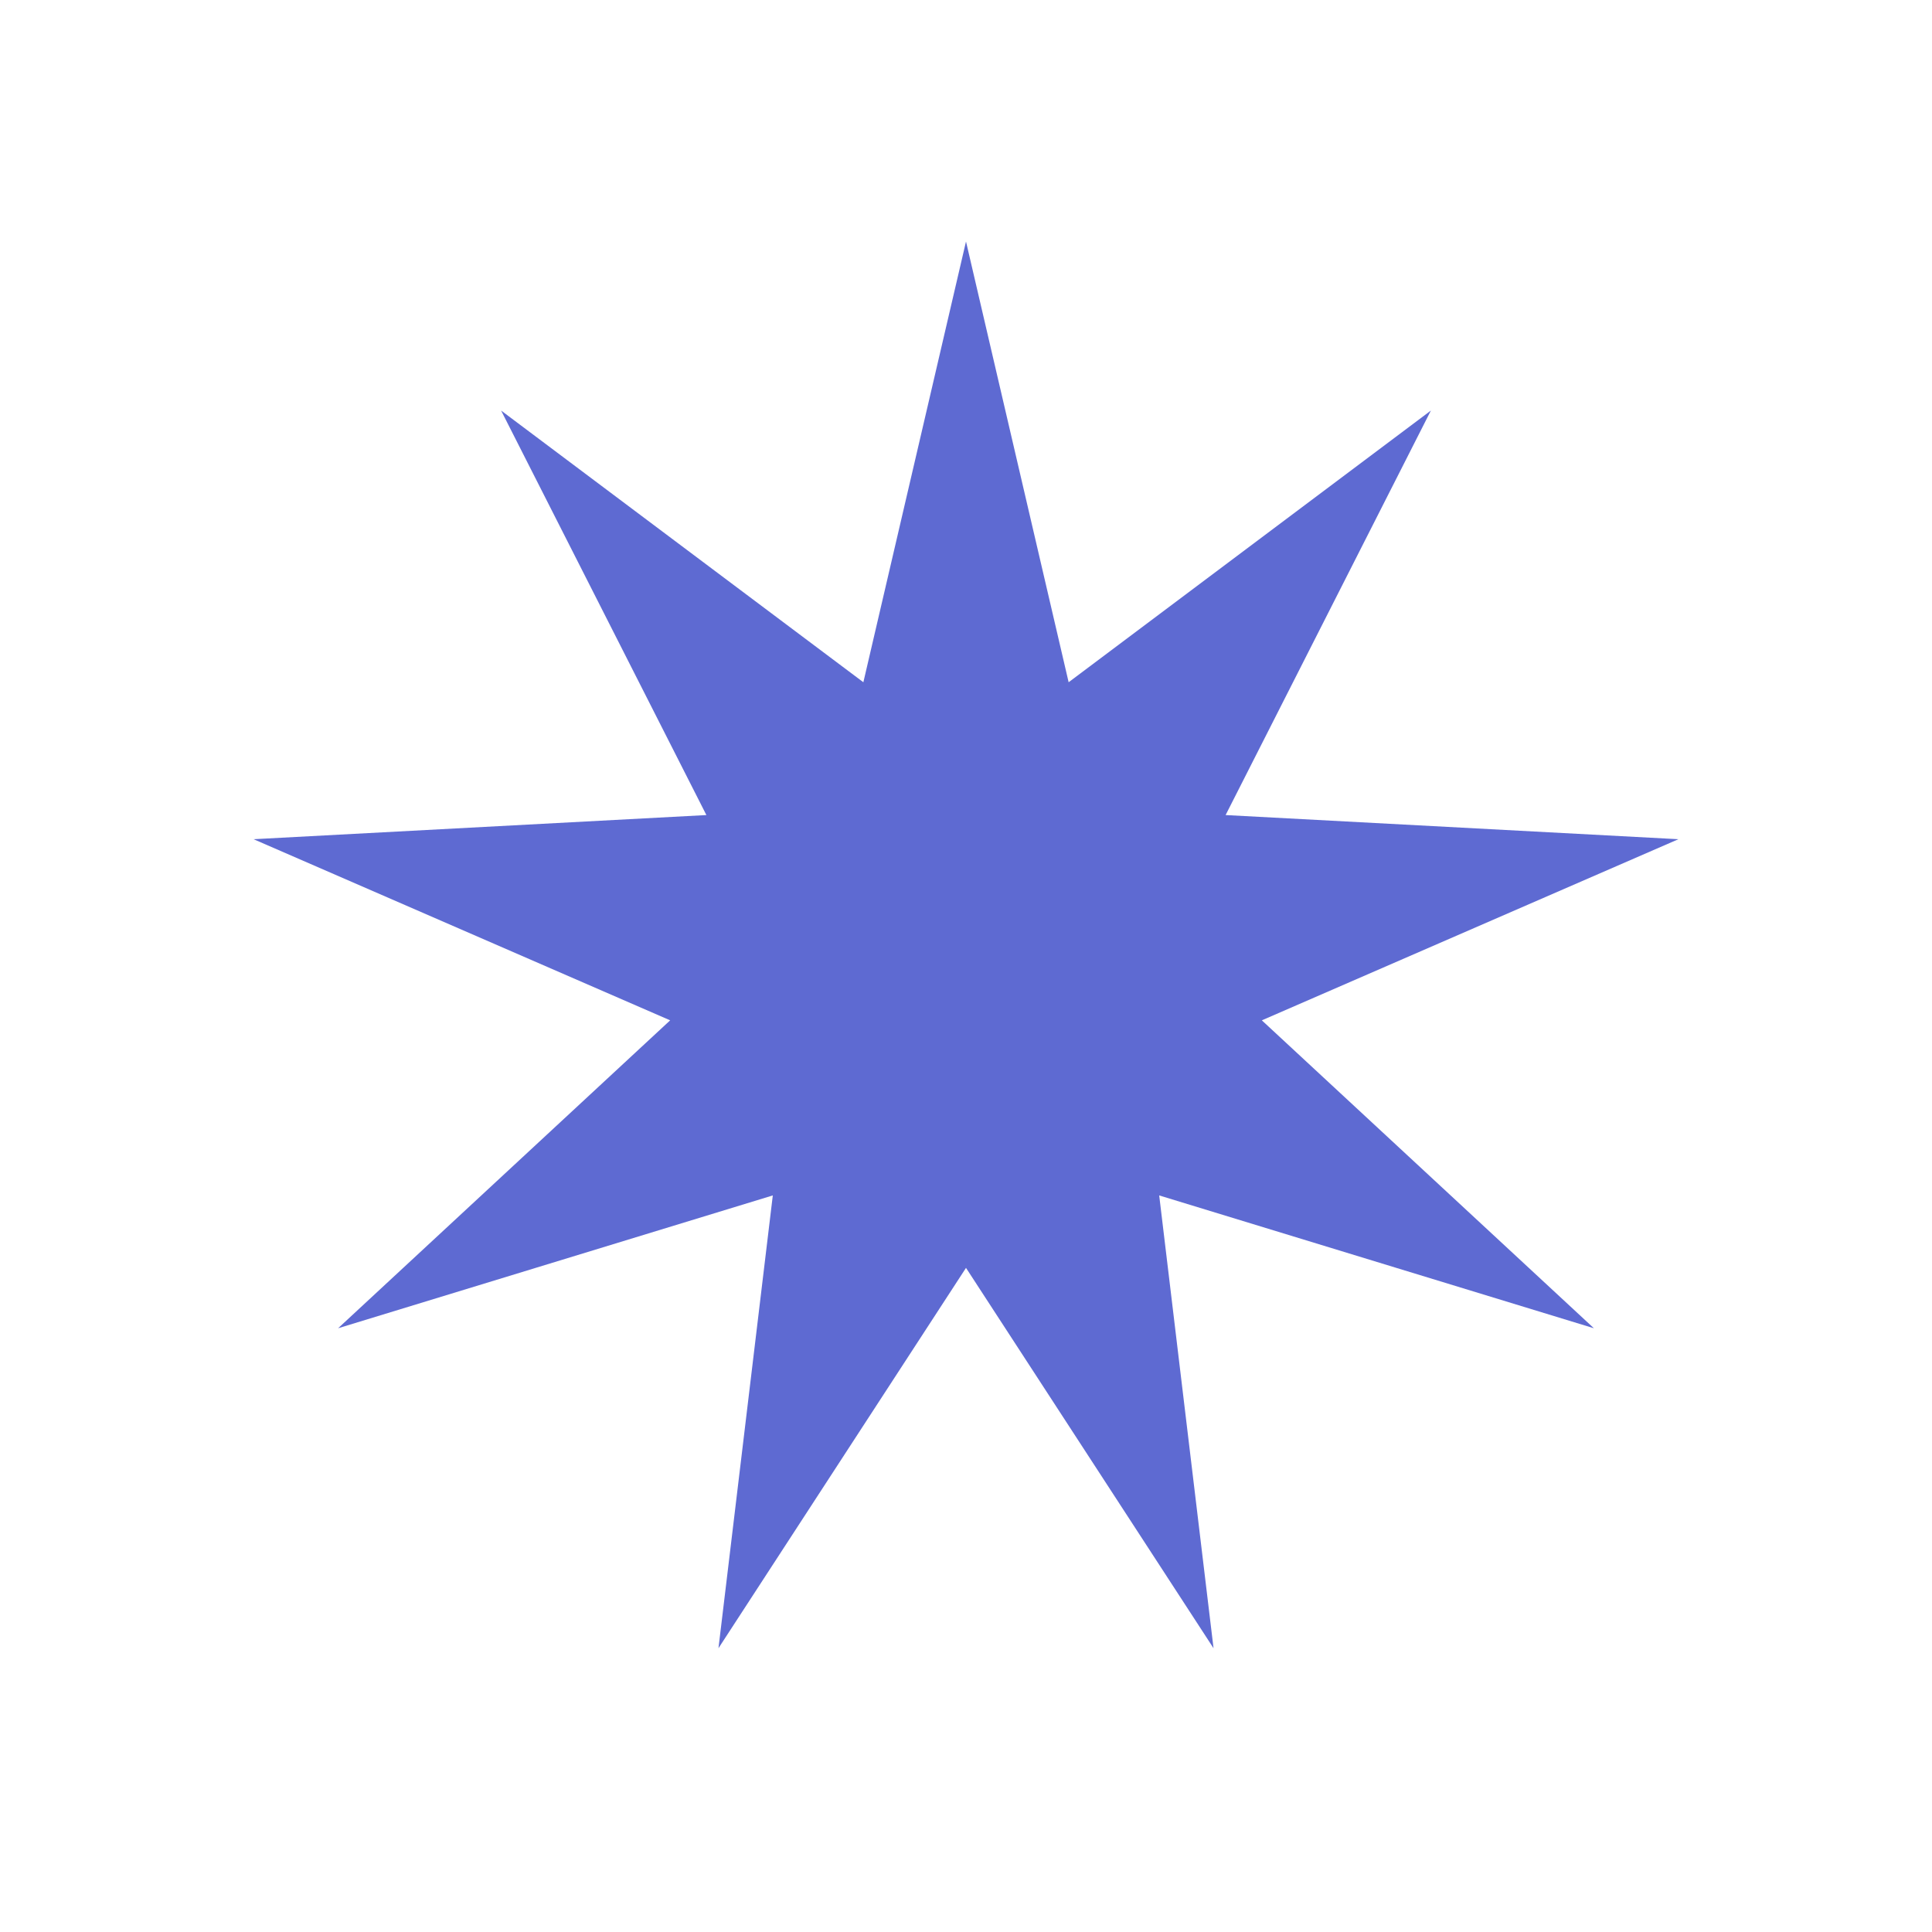
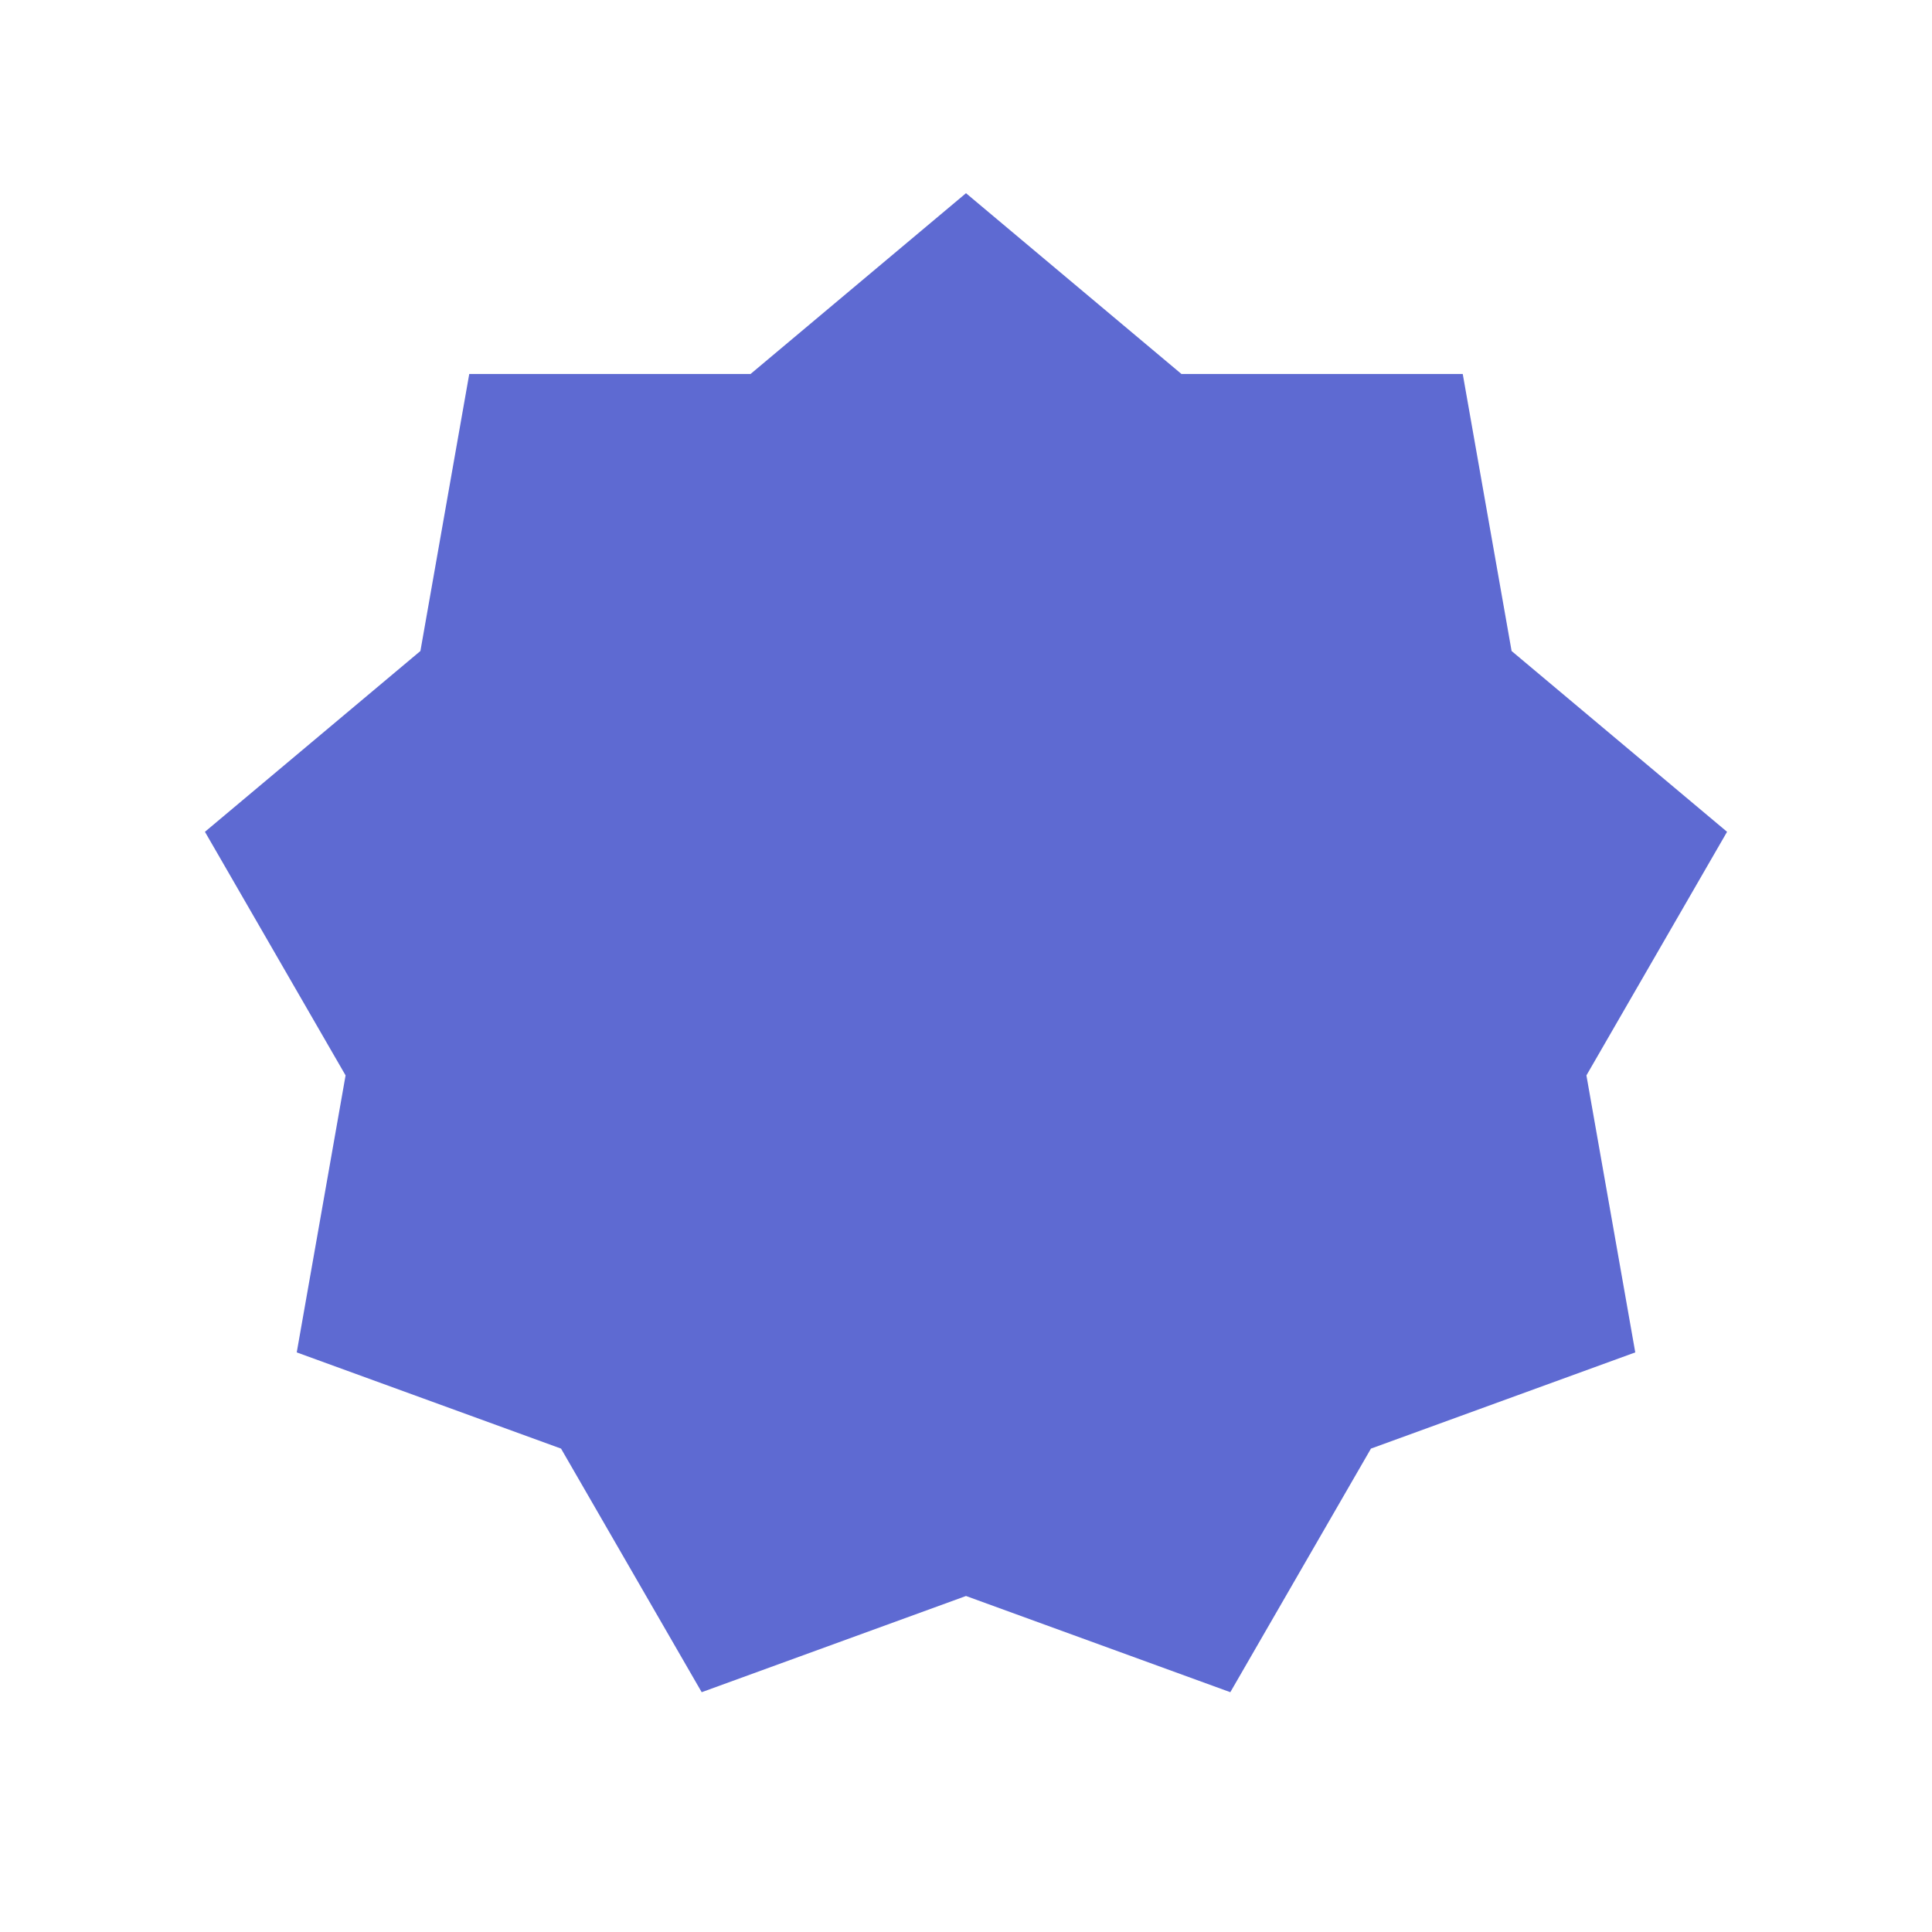
- <svg xmlns="http://www.w3.org/2000/svg" viewBox="0 0 32 32" width="32" height="32">
-   <path fill="#5E6AD2" d="M14.3,11.3 L16,4 L17.7,11.3 L23.7,6.8 L20.3,13.5 L27.8,13.9 L20.9,16.9 L26.4,22 L19.2,19.8 L20.1,27.3 L16,21 L11.9,27.3 L12.8,19.8 L5.6,22 L11.1,16.9 L4.2,13.9 L11.7,13.5 L8.3,6.8 Z" />
+ <svg xmlns="http://www.w3.org/2000/svg" viewBox="0 0 500 500" width="32" height="32">
+   <path fill="#5E6AD2" d="M 250.000,50.000 L 446.962,215.270 L 318.404,437.939 L 76.795,350.000 L 121.442,96.791 L 378.558,96.791 L 423.205,350.000 L 181.596,437.939 L 53.038,215.270 Z" />
</svg>
